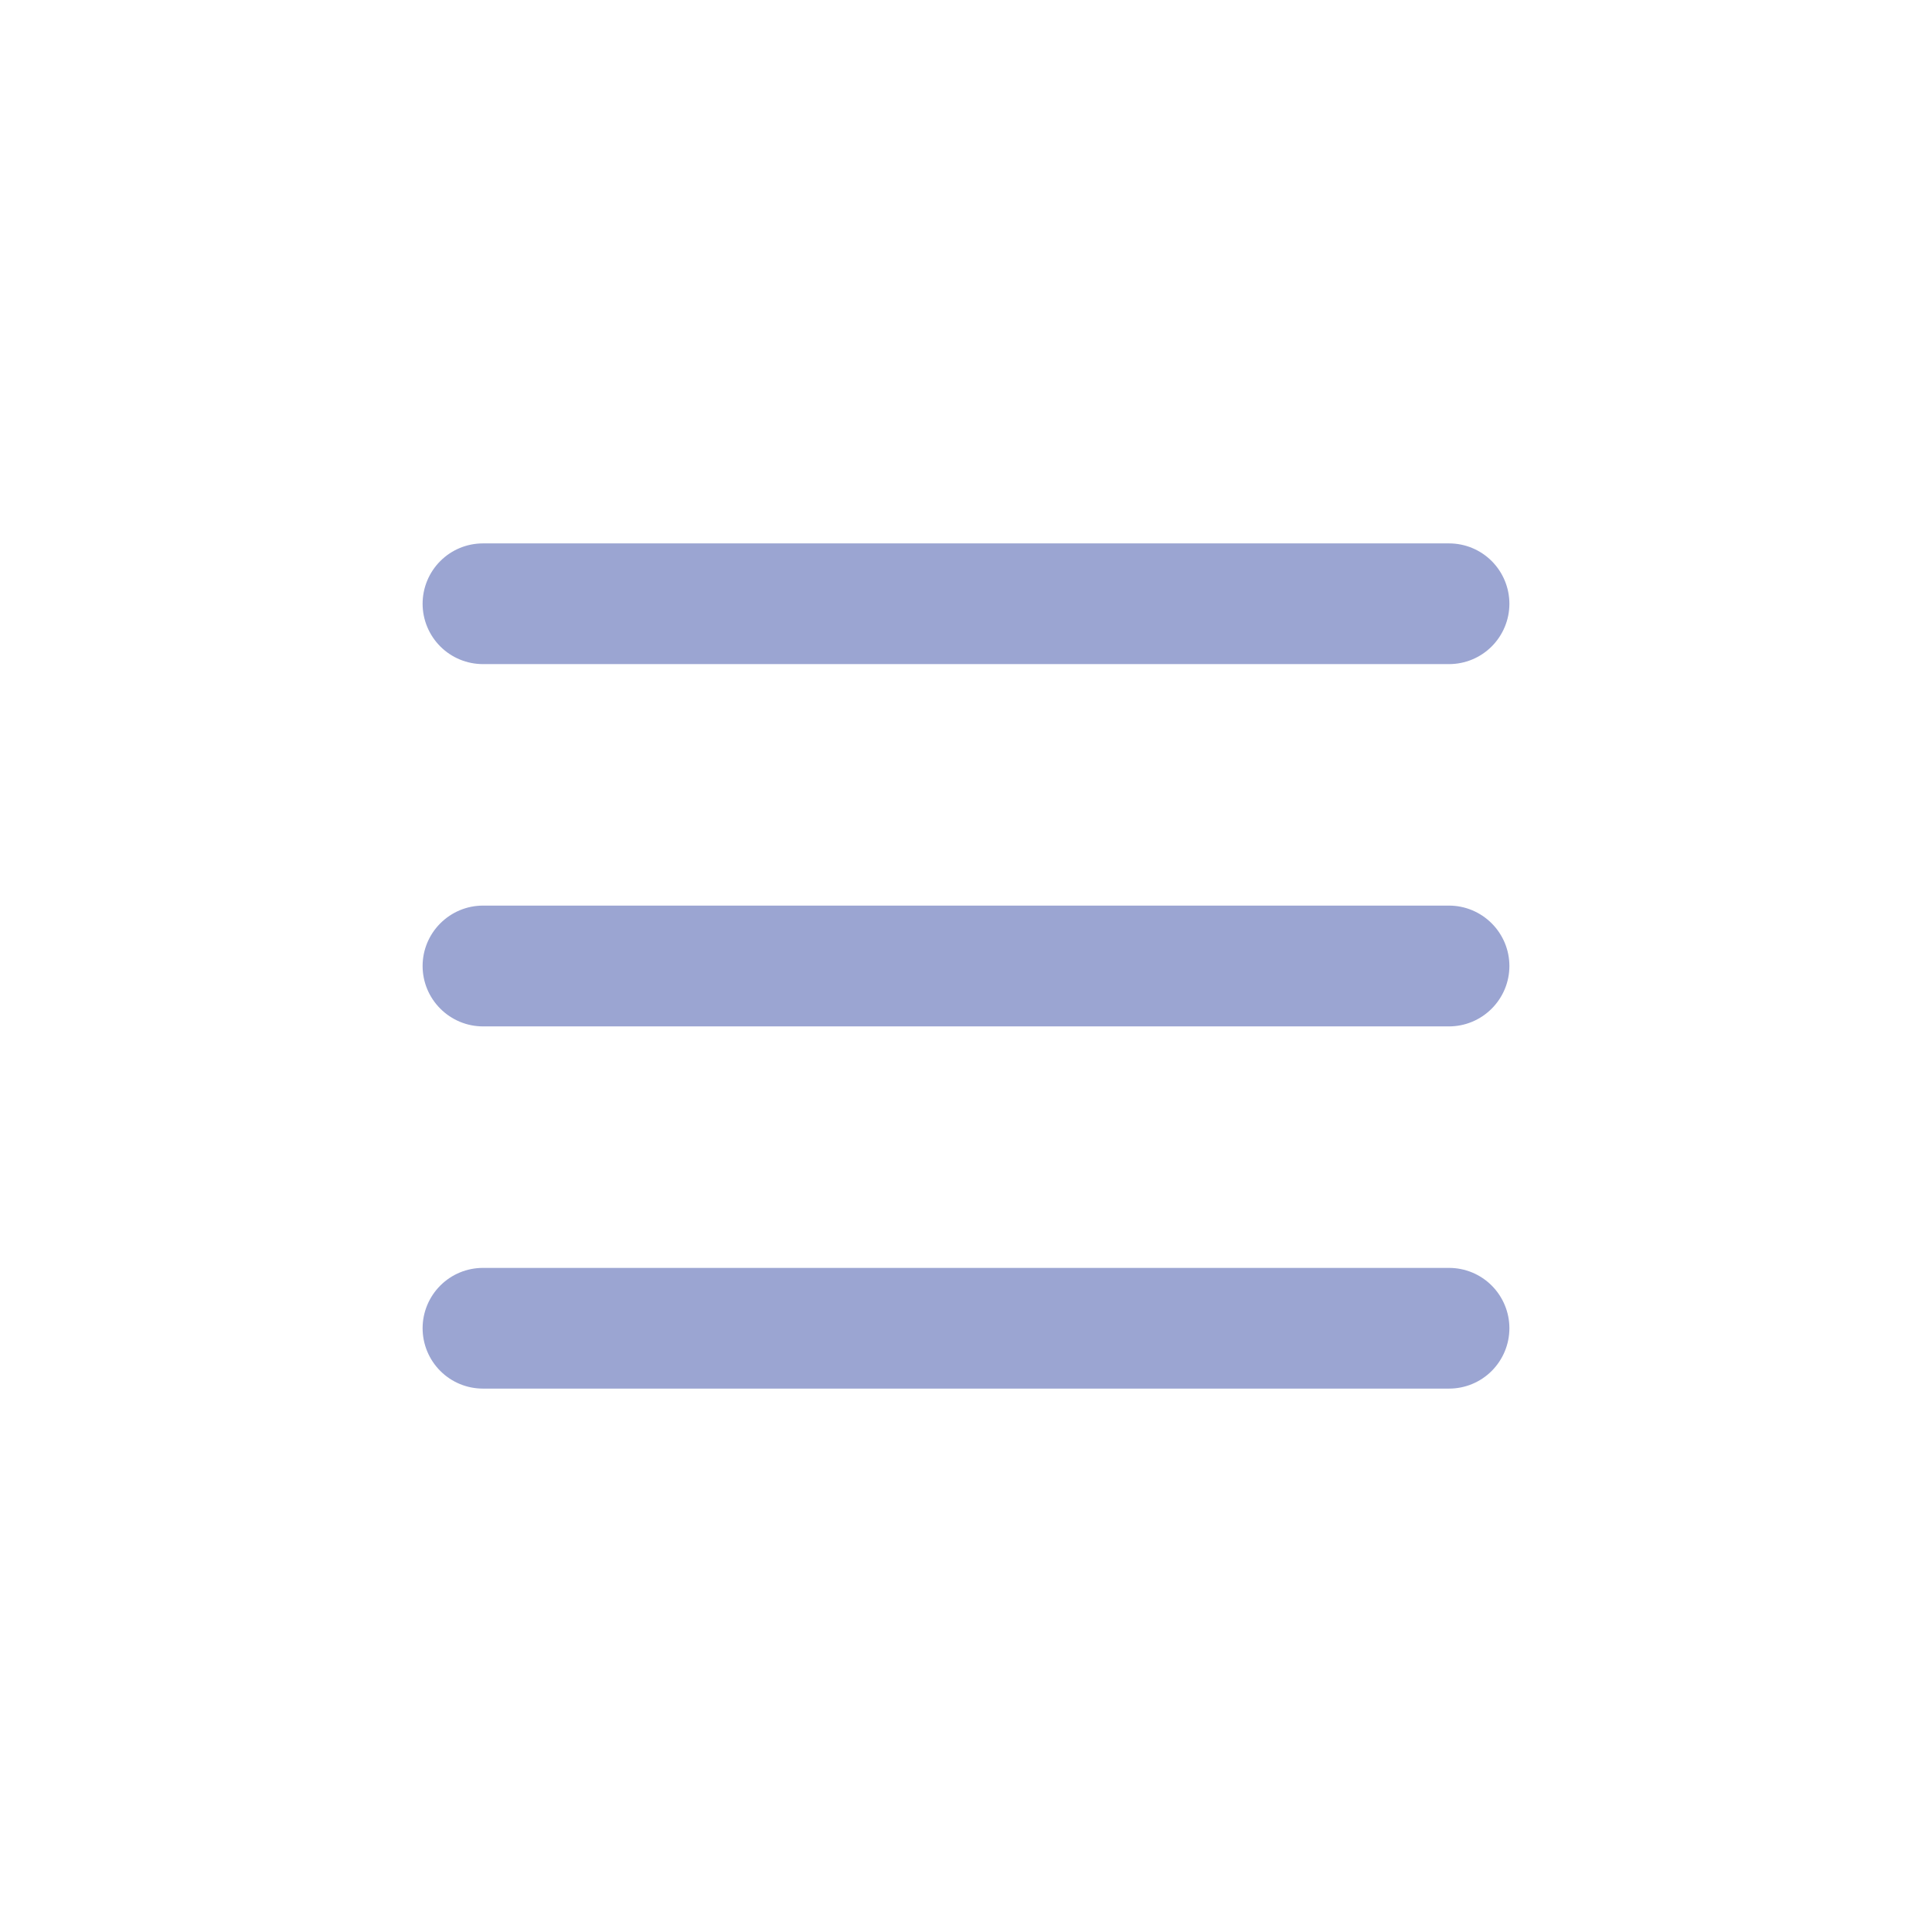
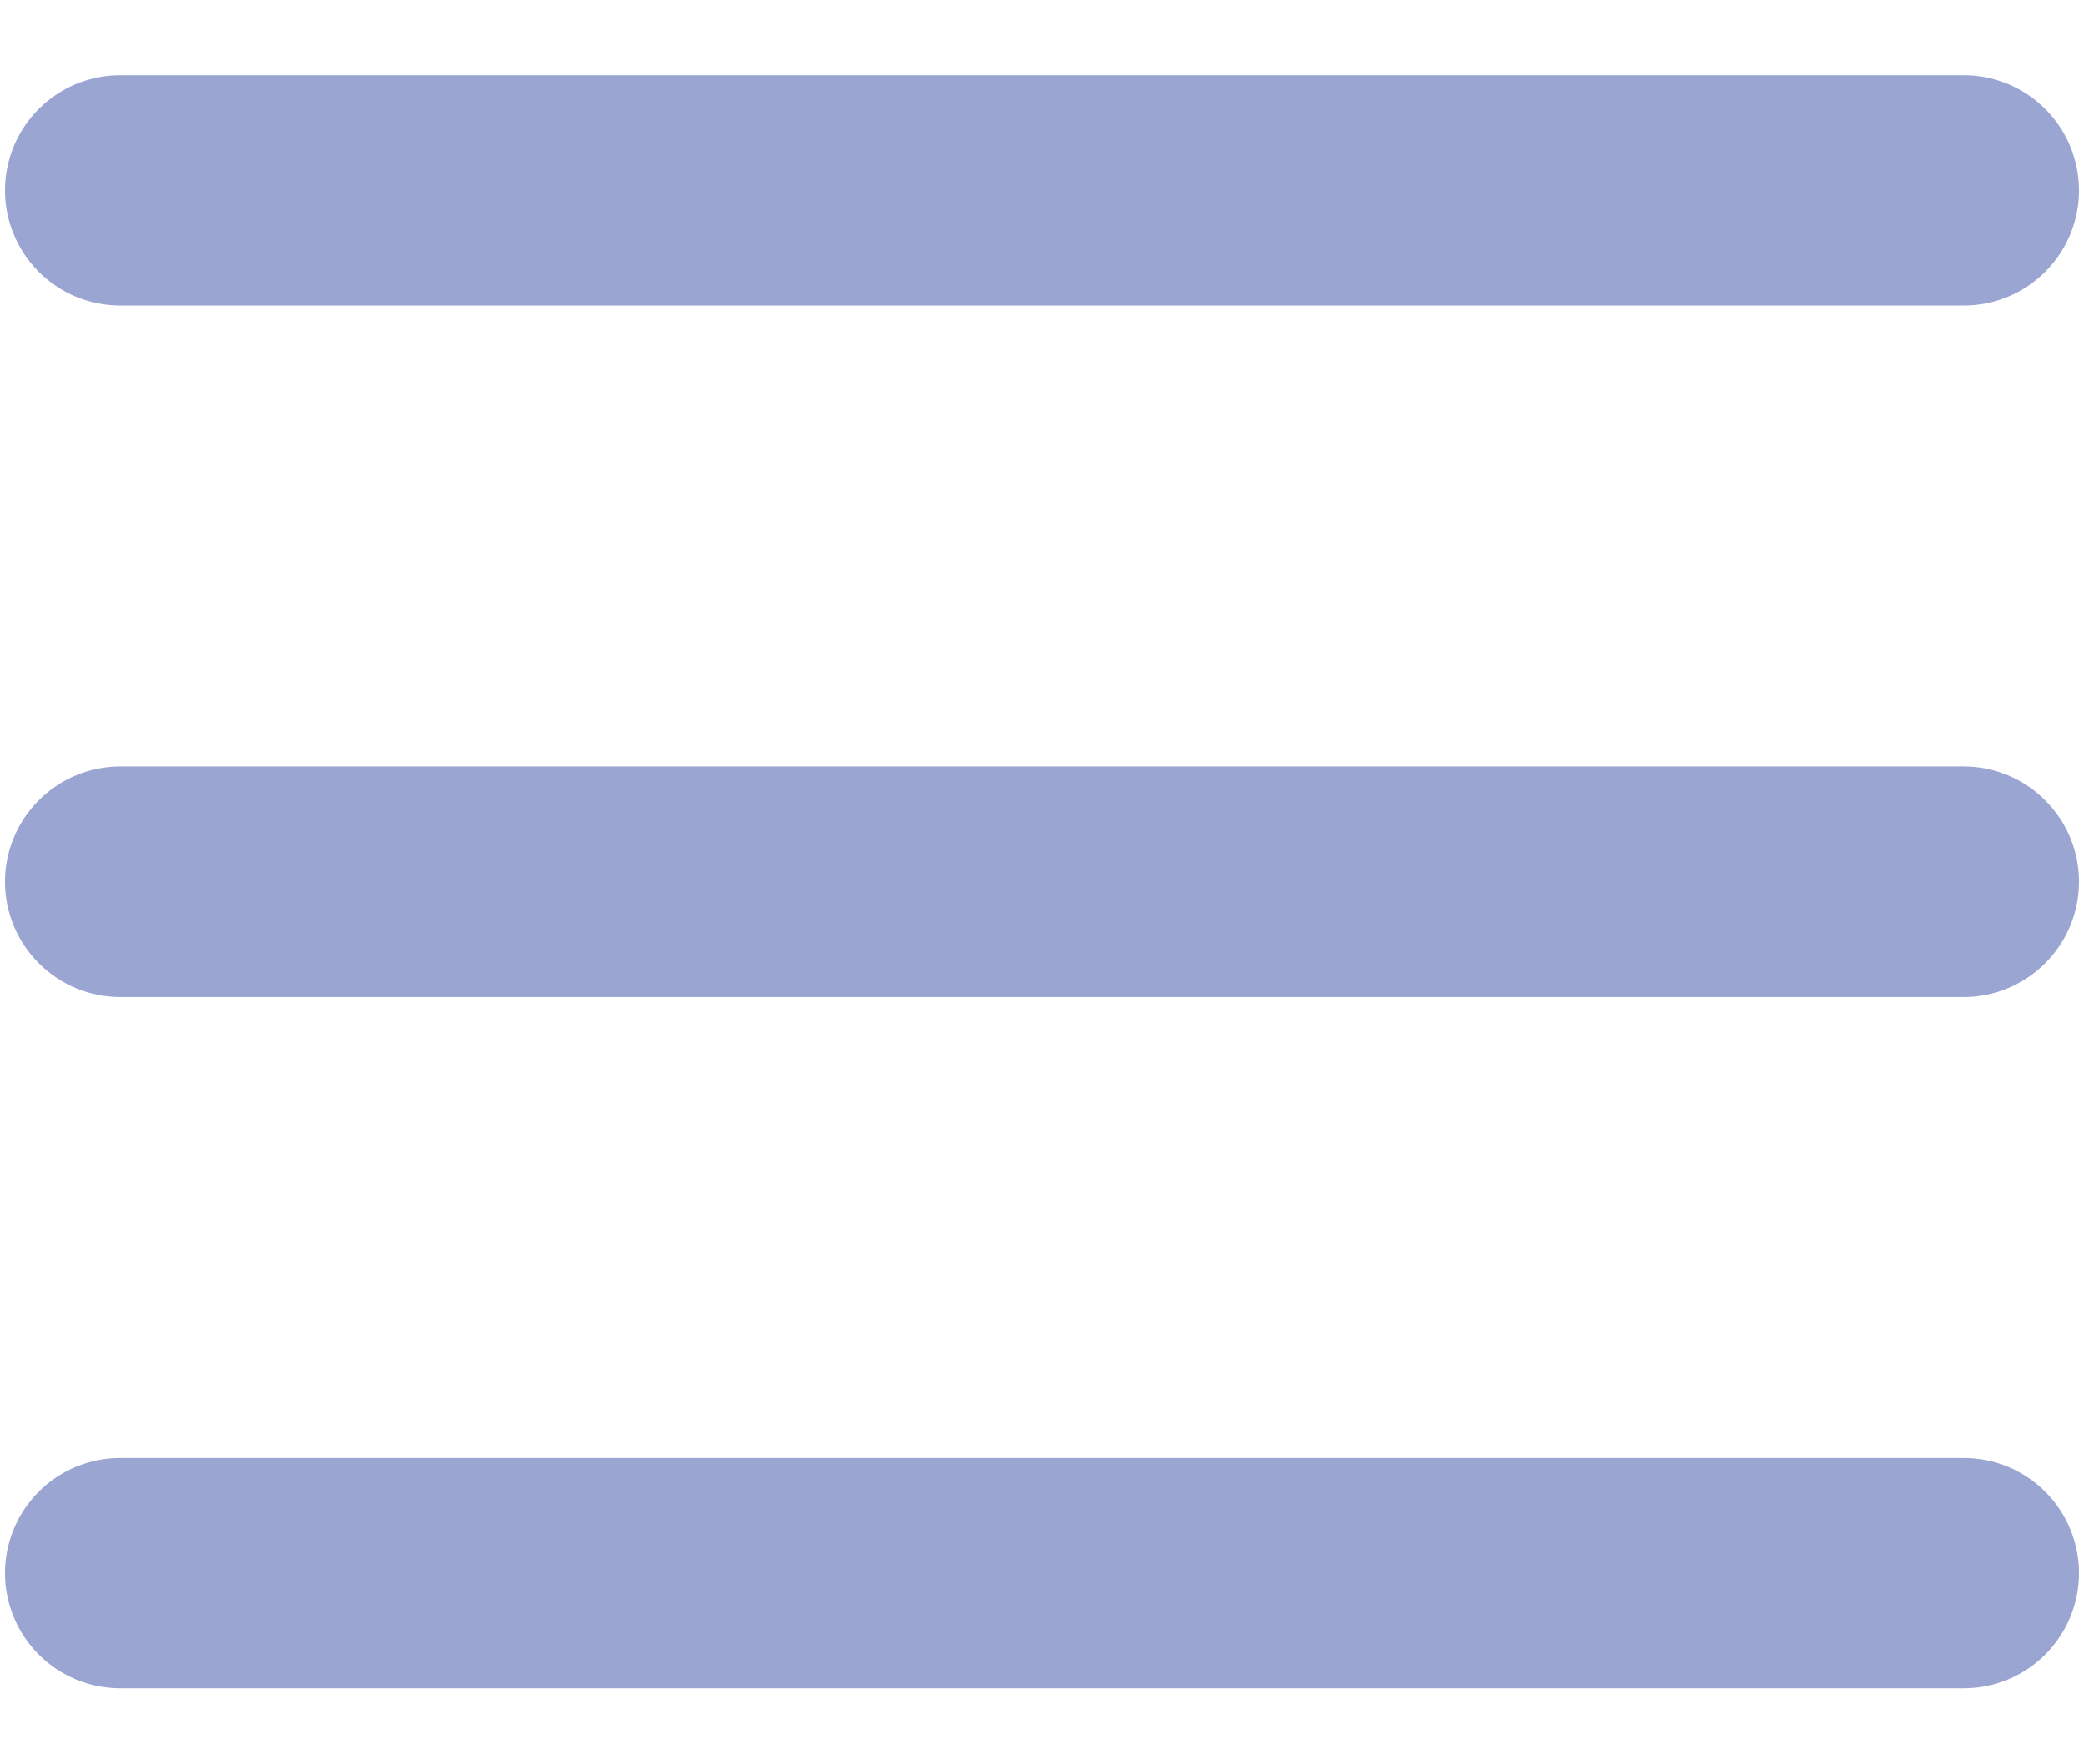
- <svg xmlns="http://www.w3.org/2000/svg" width="23" height="23" viewBox="0 0 23 23" fill="none">
-   <path d="M17.25 15.094H5.75C5.559 15.094 5.377 15.169 5.242 15.304C5.107 15.439 5.031 15.622 5.031 15.812C5.031 16.003 5.107 16.186 5.242 16.321C5.377 16.456 5.559 16.531 5.75 16.531H17.25C17.441 16.531 17.623 16.456 17.758 16.321C17.893 16.186 17.969 16.003 17.969 15.812C17.969 15.622 17.893 15.439 17.758 15.304C17.623 15.169 17.441 15.094 17.25 15.094Z" fill="#22389B" fill-opacity="0.45" />
-   <path d="M5.75 7.906H17.25C17.441 7.906 17.623 7.831 17.758 7.696C17.893 7.561 17.969 7.378 17.969 7.188C17.969 6.997 17.893 6.814 17.758 6.679C17.623 6.544 17.441 6.469 17.25 6.469H5.75C5.559 6.469 5.377 6.544 5.242 6.679C5.107 6.814 5.031 6.997 5.031 7.188C5.031 7.378 5.107 7.561 5.242 7.696C5.377 7.831 5.559 7.906 5.75 7.906Z" fill="#22389B" fill-opacity="0.45" />
-   <path d="M17.25 10.781H5.75C5.559 10.781 5.377 10.857 5.242 10.992C5.107 11.127 5.031 11.309 5.031 11.5C5.031 11.691 5.107 11.873 5.242 12.008C5.377 12.143 5.559 12.219 5.75 12.219H17.25C17.441 12.219 17.623 12.143 17.758 12.008C17.893 11.873 17.969 11.691 17.969 11.5C17.969 11.309 17.893 11.127 17.758 10.992C17.623 10.857 17.441 10.781 17.25 10.781Z" fill="#22389B" fill-opacity="0.45" />
+ <svg xmlns="http://www.w3.org/2000/svg" width="13" height="11" viewBox="0 0 13 11" fill="none">
+   <path d="M12.25 9.094H0.75C0.559 9.094 0.377 9.169 0.242 9.304C0.107 9.439 0.031 9.622 0.031 9.812C0.031 10.003 0.107 10.186 0.242 10.321C0.377 10.456 0.559 10.531 0.75 10.531H12.25C12.441 10.531 12.623 10.456 12.758 10.321C12.893 10.186 12.969 10.003 12.969 9.812C12.969 9.622 12.893 9.439 12.758 9.304C12.623 9.169 12.441 9.094 12.25 9.094Z" fill="#22389B" fill-opacity="0.45" />
+   <path d="M0.75 1.906H12.25C12.441 1.906 12.623 1.831 12.758 1.696C12.893 1.561 12.969 1.378 12.969 1.188C12.969 0.997 12.893 0.814 12.758 0.679C12.623 0.544 12.441 0.469 12.25 0.469H0.75C0.559 0.469 0.377 0.544 0.242 0.679C0.107 0.814 0.031 0.997 0.031 1.188C0.031 1.378 0.107 1.561 0.242 1.696C0.377 1.831 0.559 1.906 0.75 1.906Z" fill="#22389B" fill-opacity="0.45" />
+   <path d="M12.25 4.781H0.75C0.559 4.781 0.377 4.857 0.242 4.992C0.107 5.127 0.031 5.309 0.031 5.5C0.031 5.691 0.107 5.873 0.242 6.008C0.377 6.143 0.559 6.219 0.75 6.219H12.25C12.441 6.219 12.623 6.143 12.758 6.008C12.893 5.873 12.969 5.691 12.969 5.5C12.969 5.309 12.893 5.127 12.758 4.992C12.623 4.857 12.441 4.781 12.25 4.781Z" fill="#22389B" fill-opacity="0.45" />
</svg>
